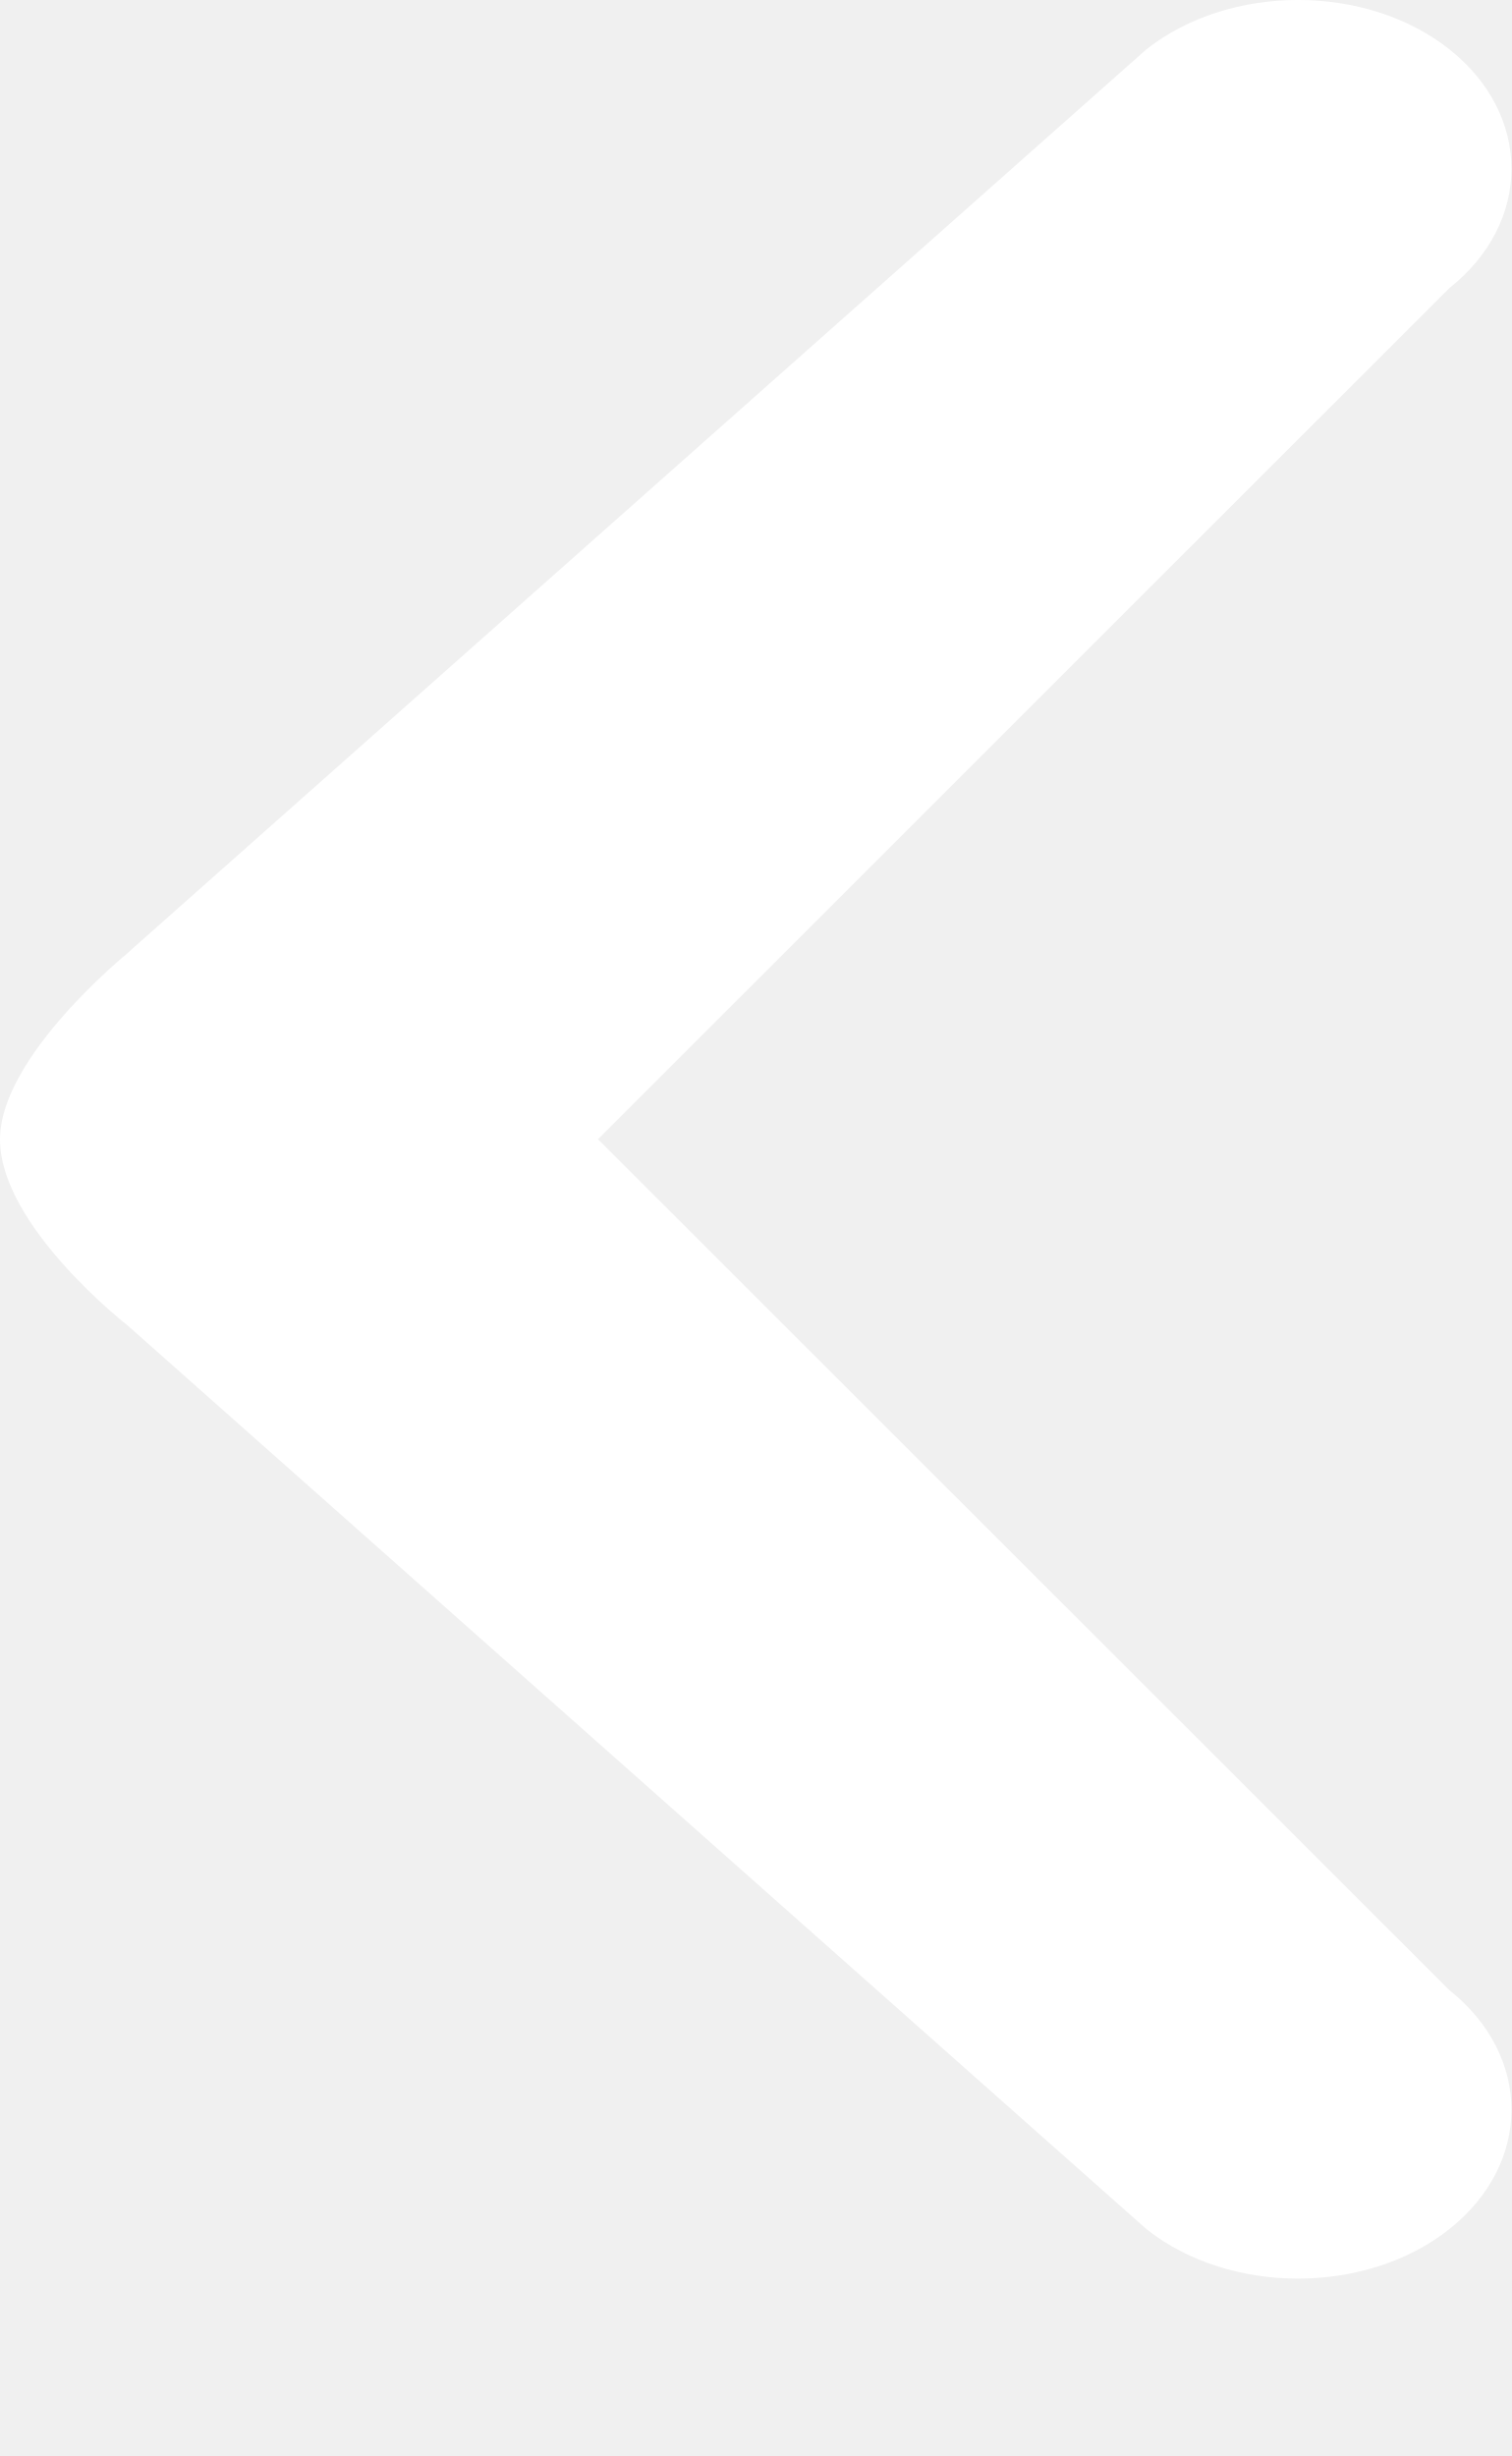
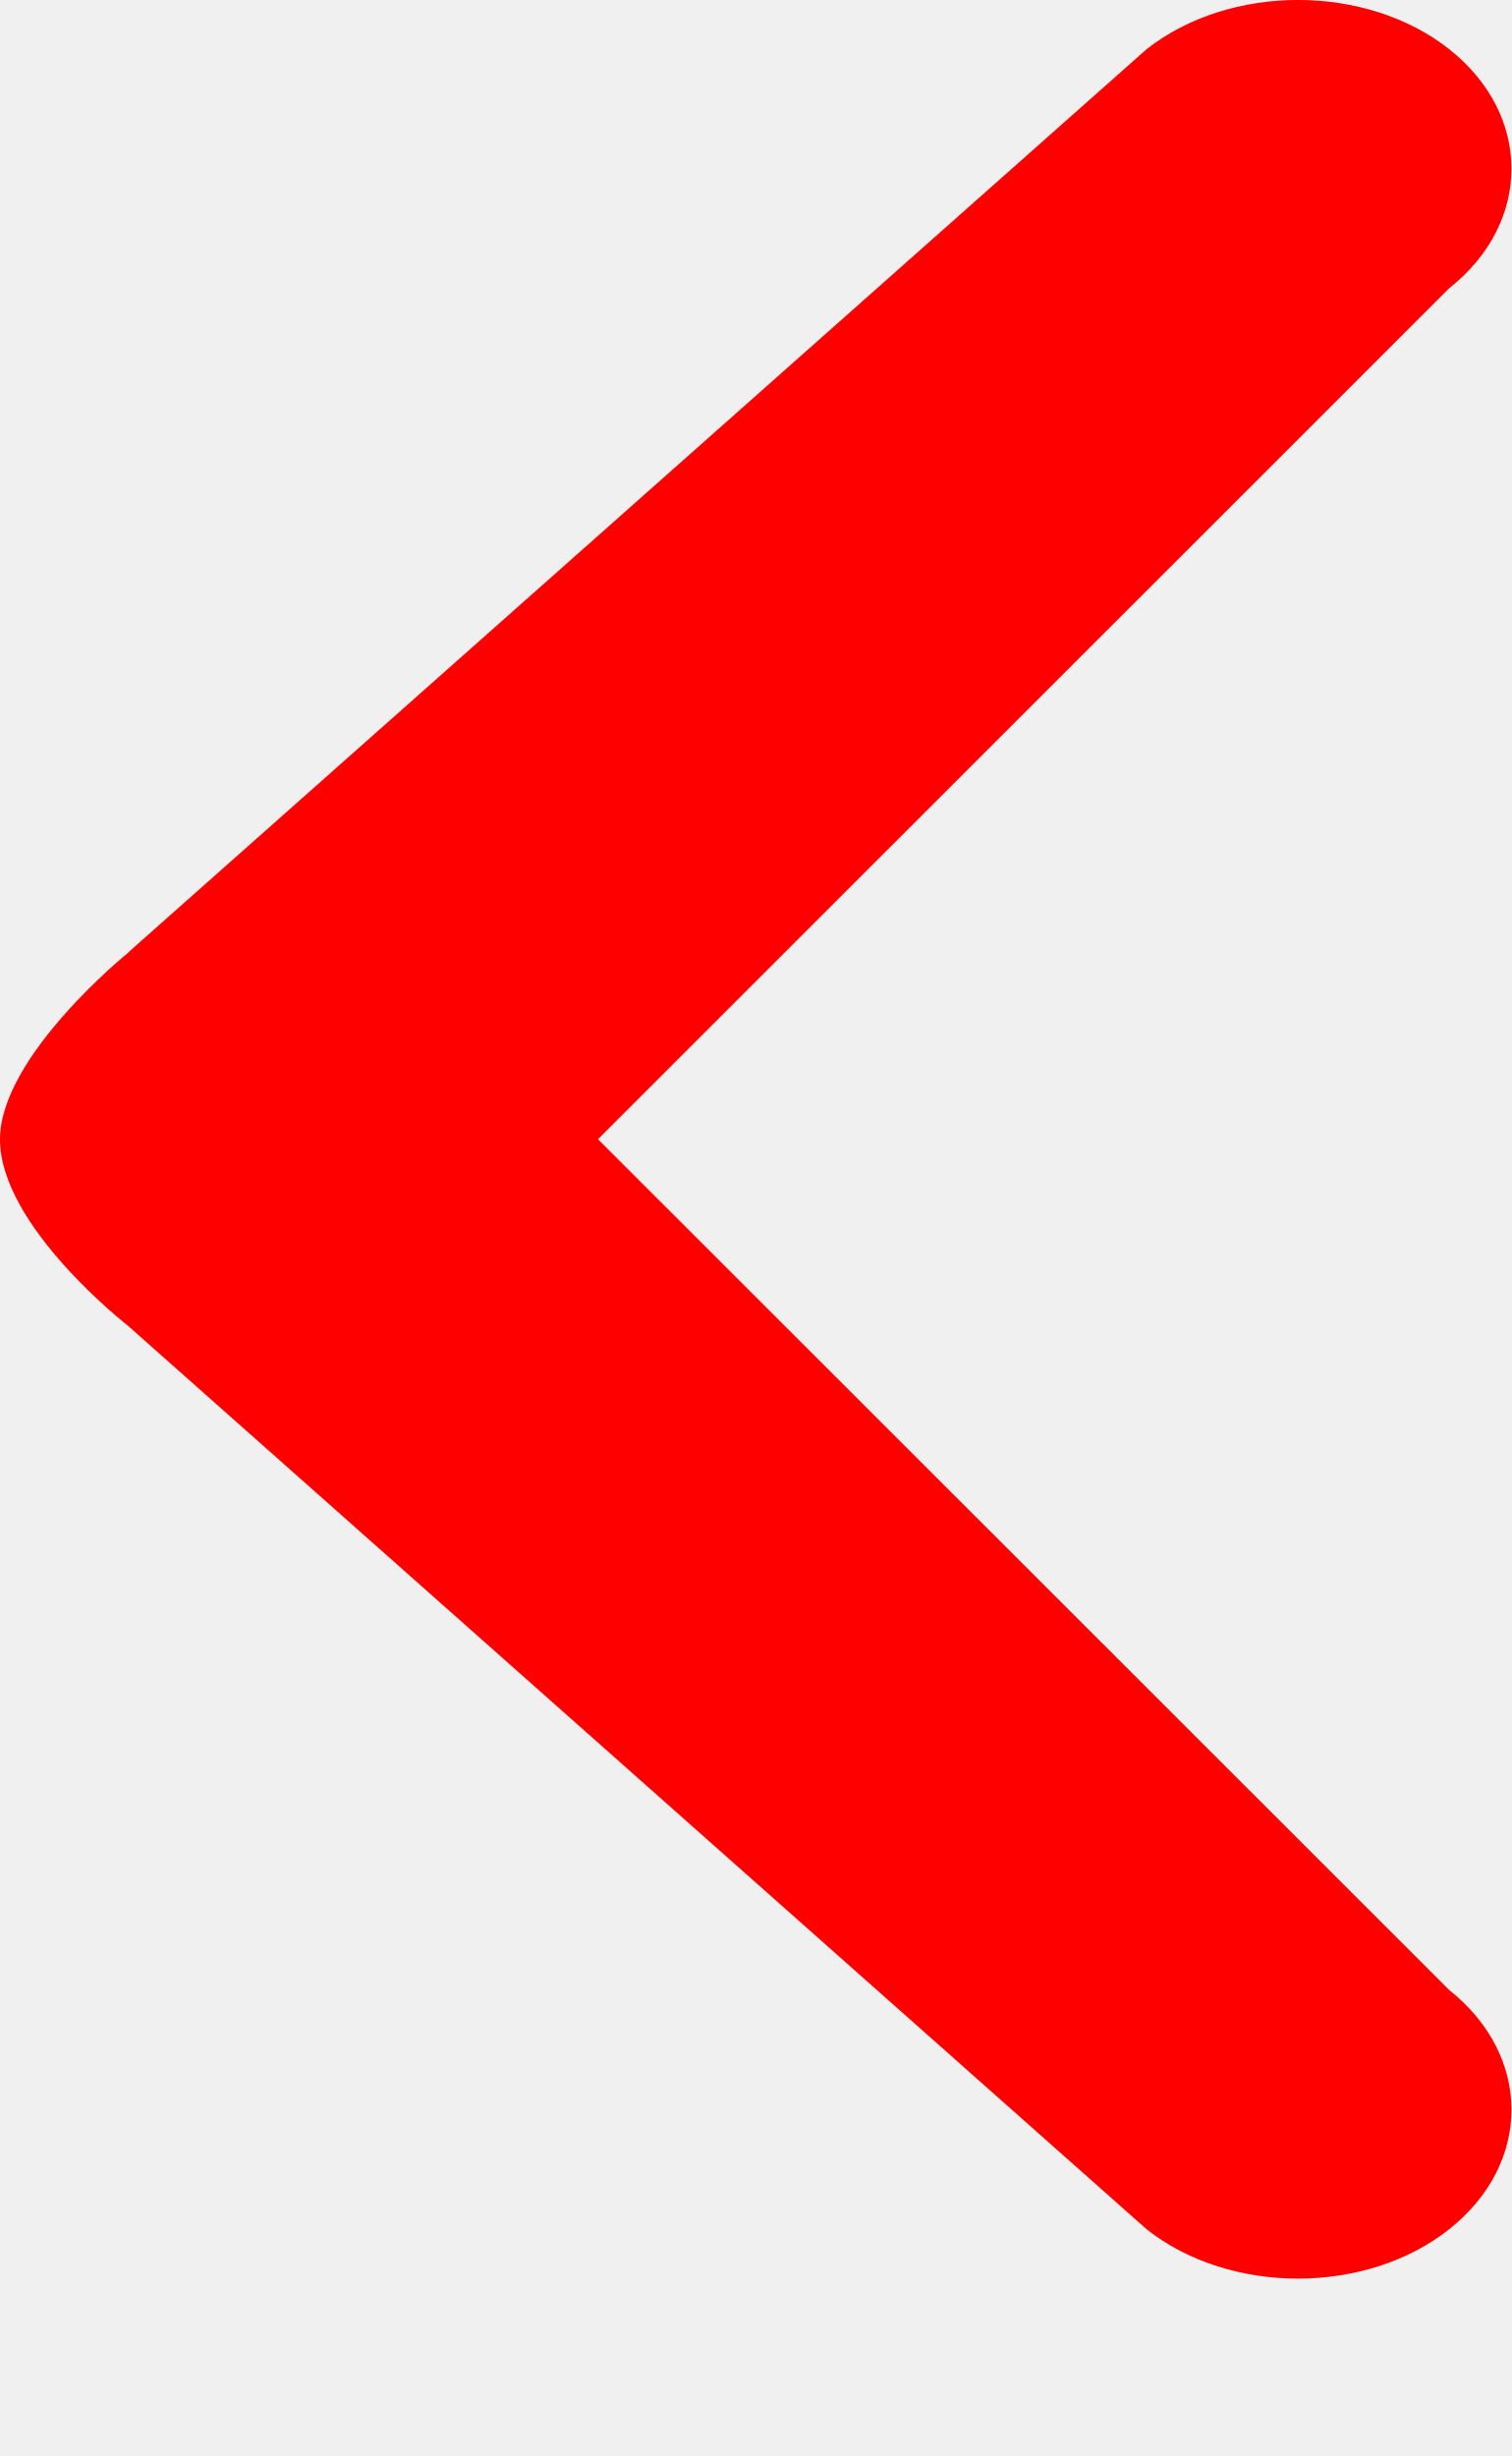
<svg xmlns="http://www.w3.org/2000/svg" width="8" height="13" viewBox="0 0 8 13">
-   <path fill="#FFF" fill-rule="evenodd" d="M.678 7.018S0 6.491 0 6.031c0-.44.678-.988.678-.988l.01-.01L6.068.261C6.51-.087 7.23-.087 7.67.26c.44.348.44.918 0 1.266L3.165 6.03l4.505 4.503c.44.35.44.918 0 1.267-.44.348-1.16.348-1.601 0L.688 7.027l-.01-.009" />
+   <path fill="#F00" fill-rule="evenodd" d="M.678 7.018S0 6.491 0 6.031c0-.44.678-.988.678-.988l.01-.01L6.068.261C6.51-.087 7.23-.087 7.67.26c.44.348.44.918 0 1.266L3.165 6.03l4.505 4.503c.44.35.44.918 0 1.267-.44.348-1.16.348-1.601 0L.688 7.027l-.01-.009" />
</svg>
